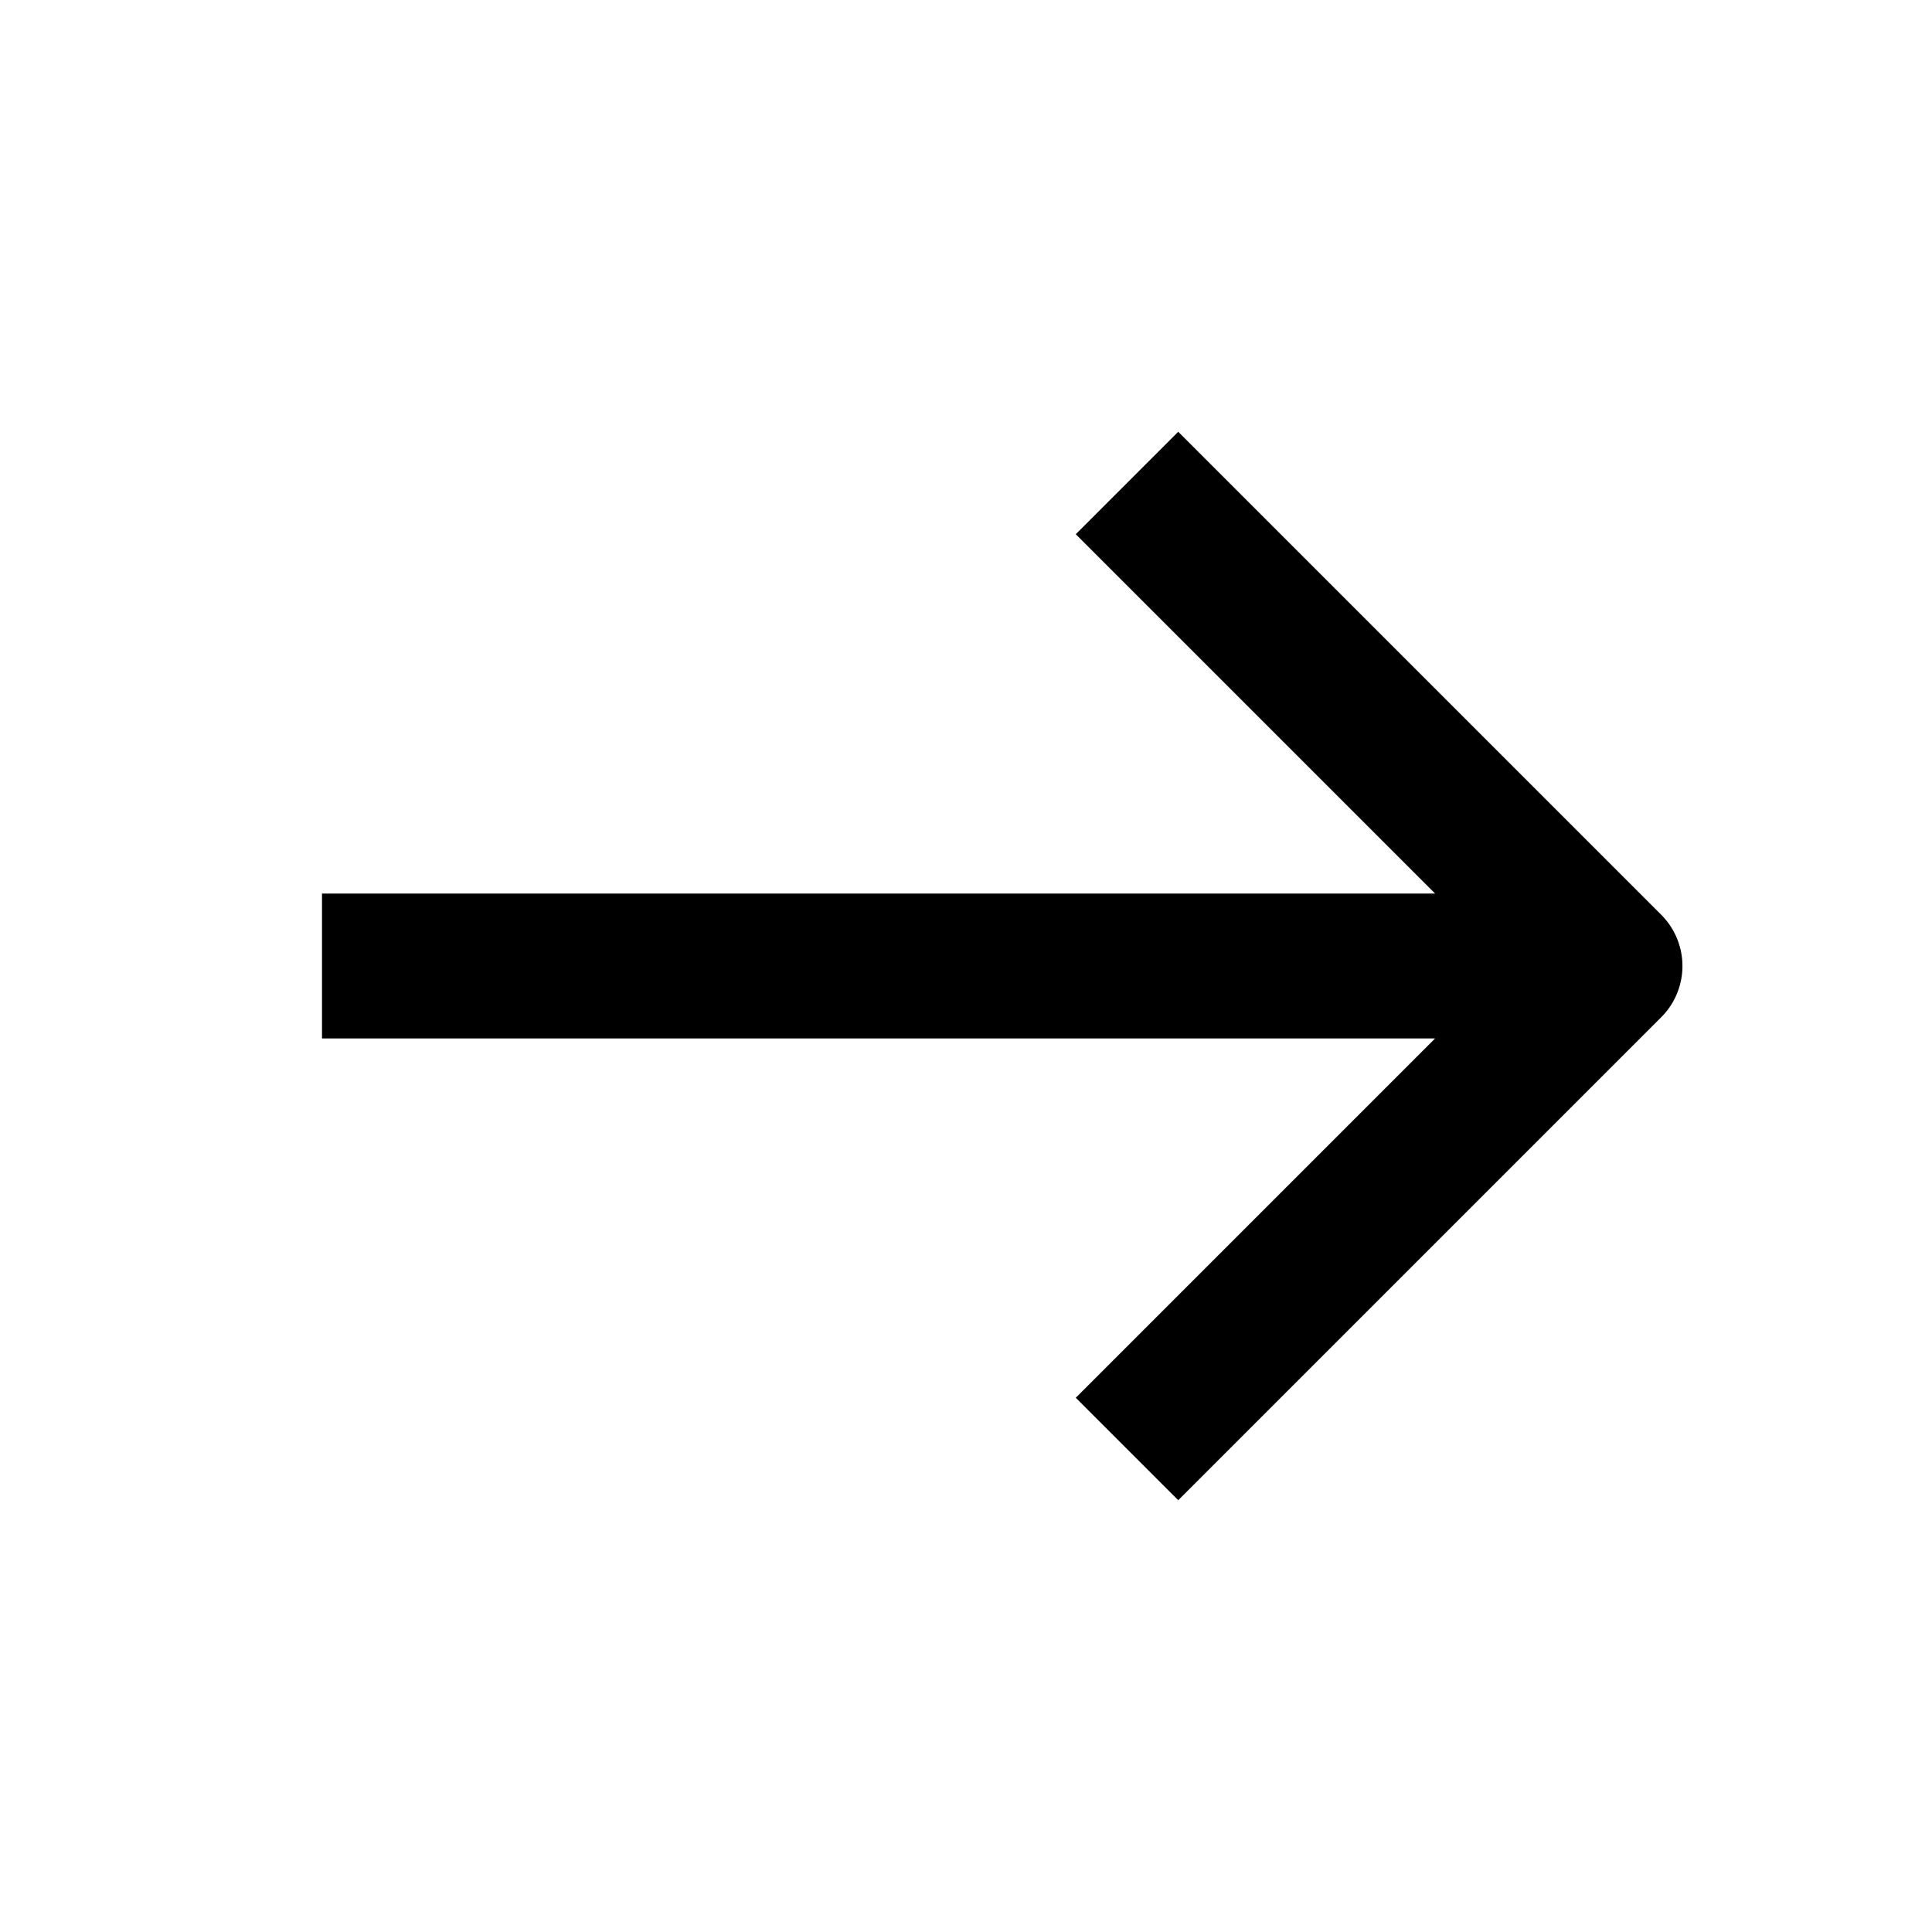
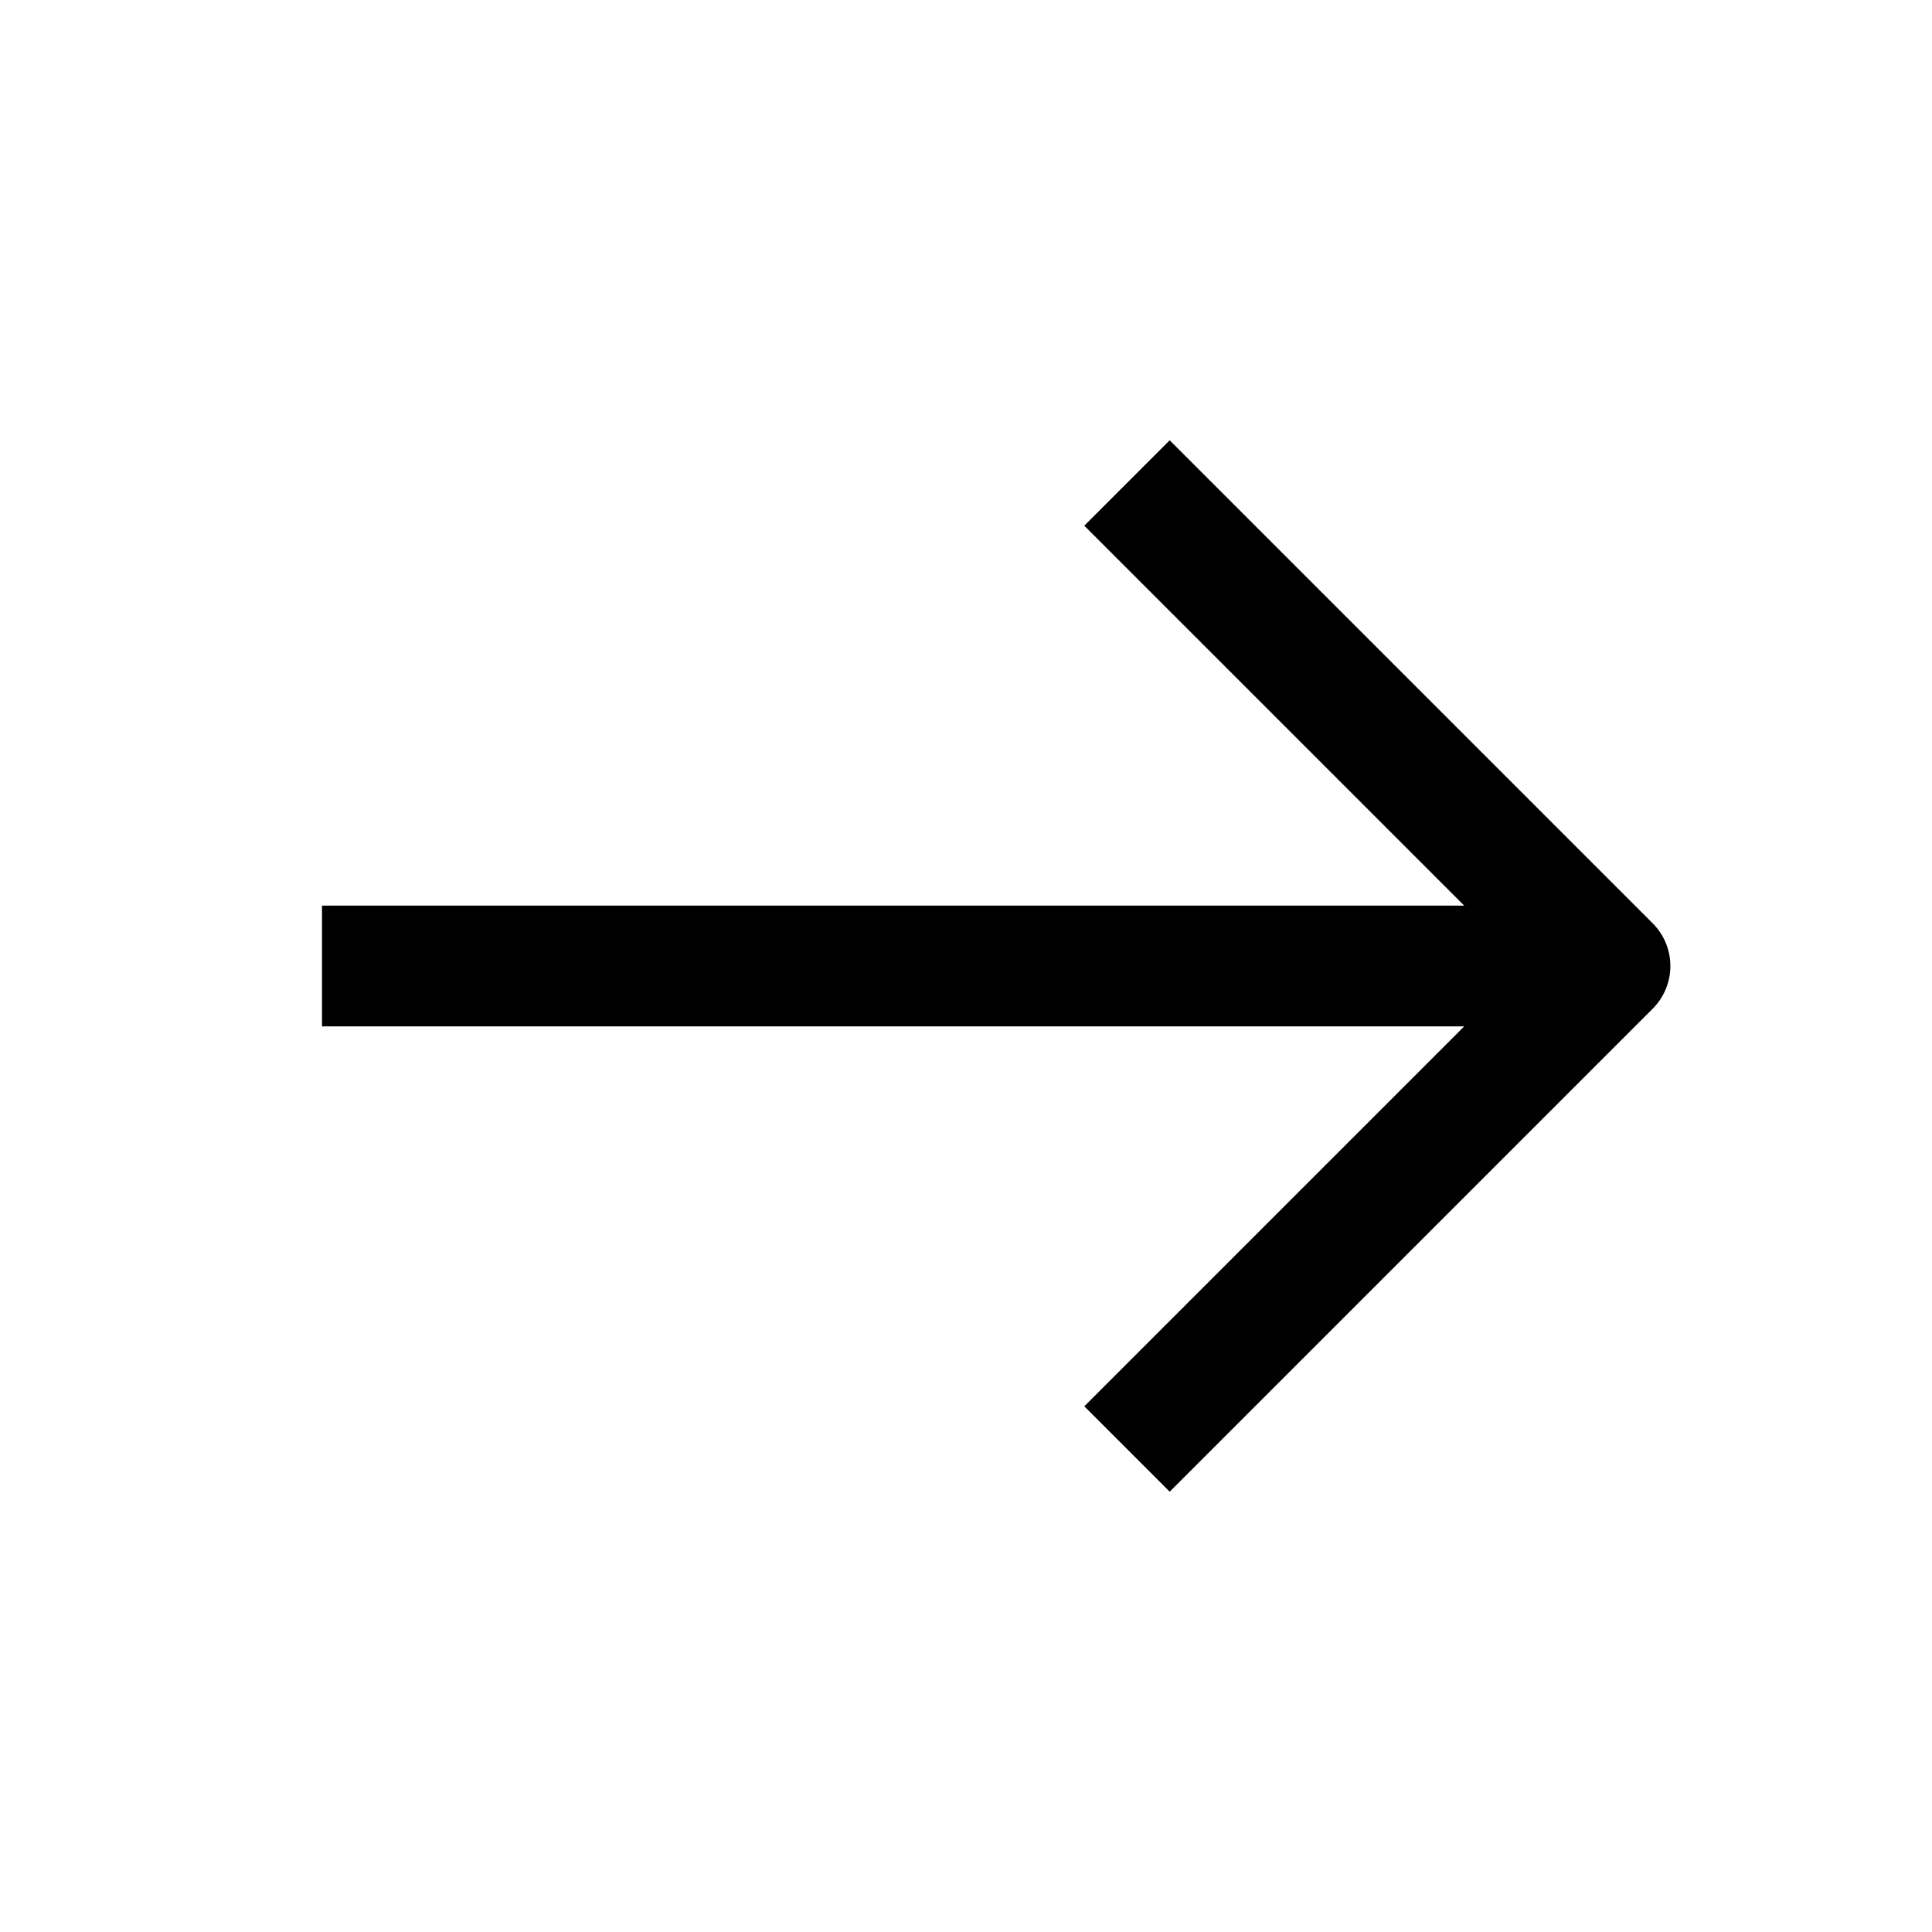
<svg xmlns="http://www.w3.org/2000/svg" width="24" height="24" viewBox="0 0 24 24" fill="none">
-   <path d="M4 12H20M14 18L20 12L14 6" stroke="black" stroke-width="1.8" stroke-linejoin="round" />
+   <path d="M4 12H20M14 18L20 12L14 6" stroke="black" stroke-width="1.5" stroke-linejoin="round" />
</svg>
